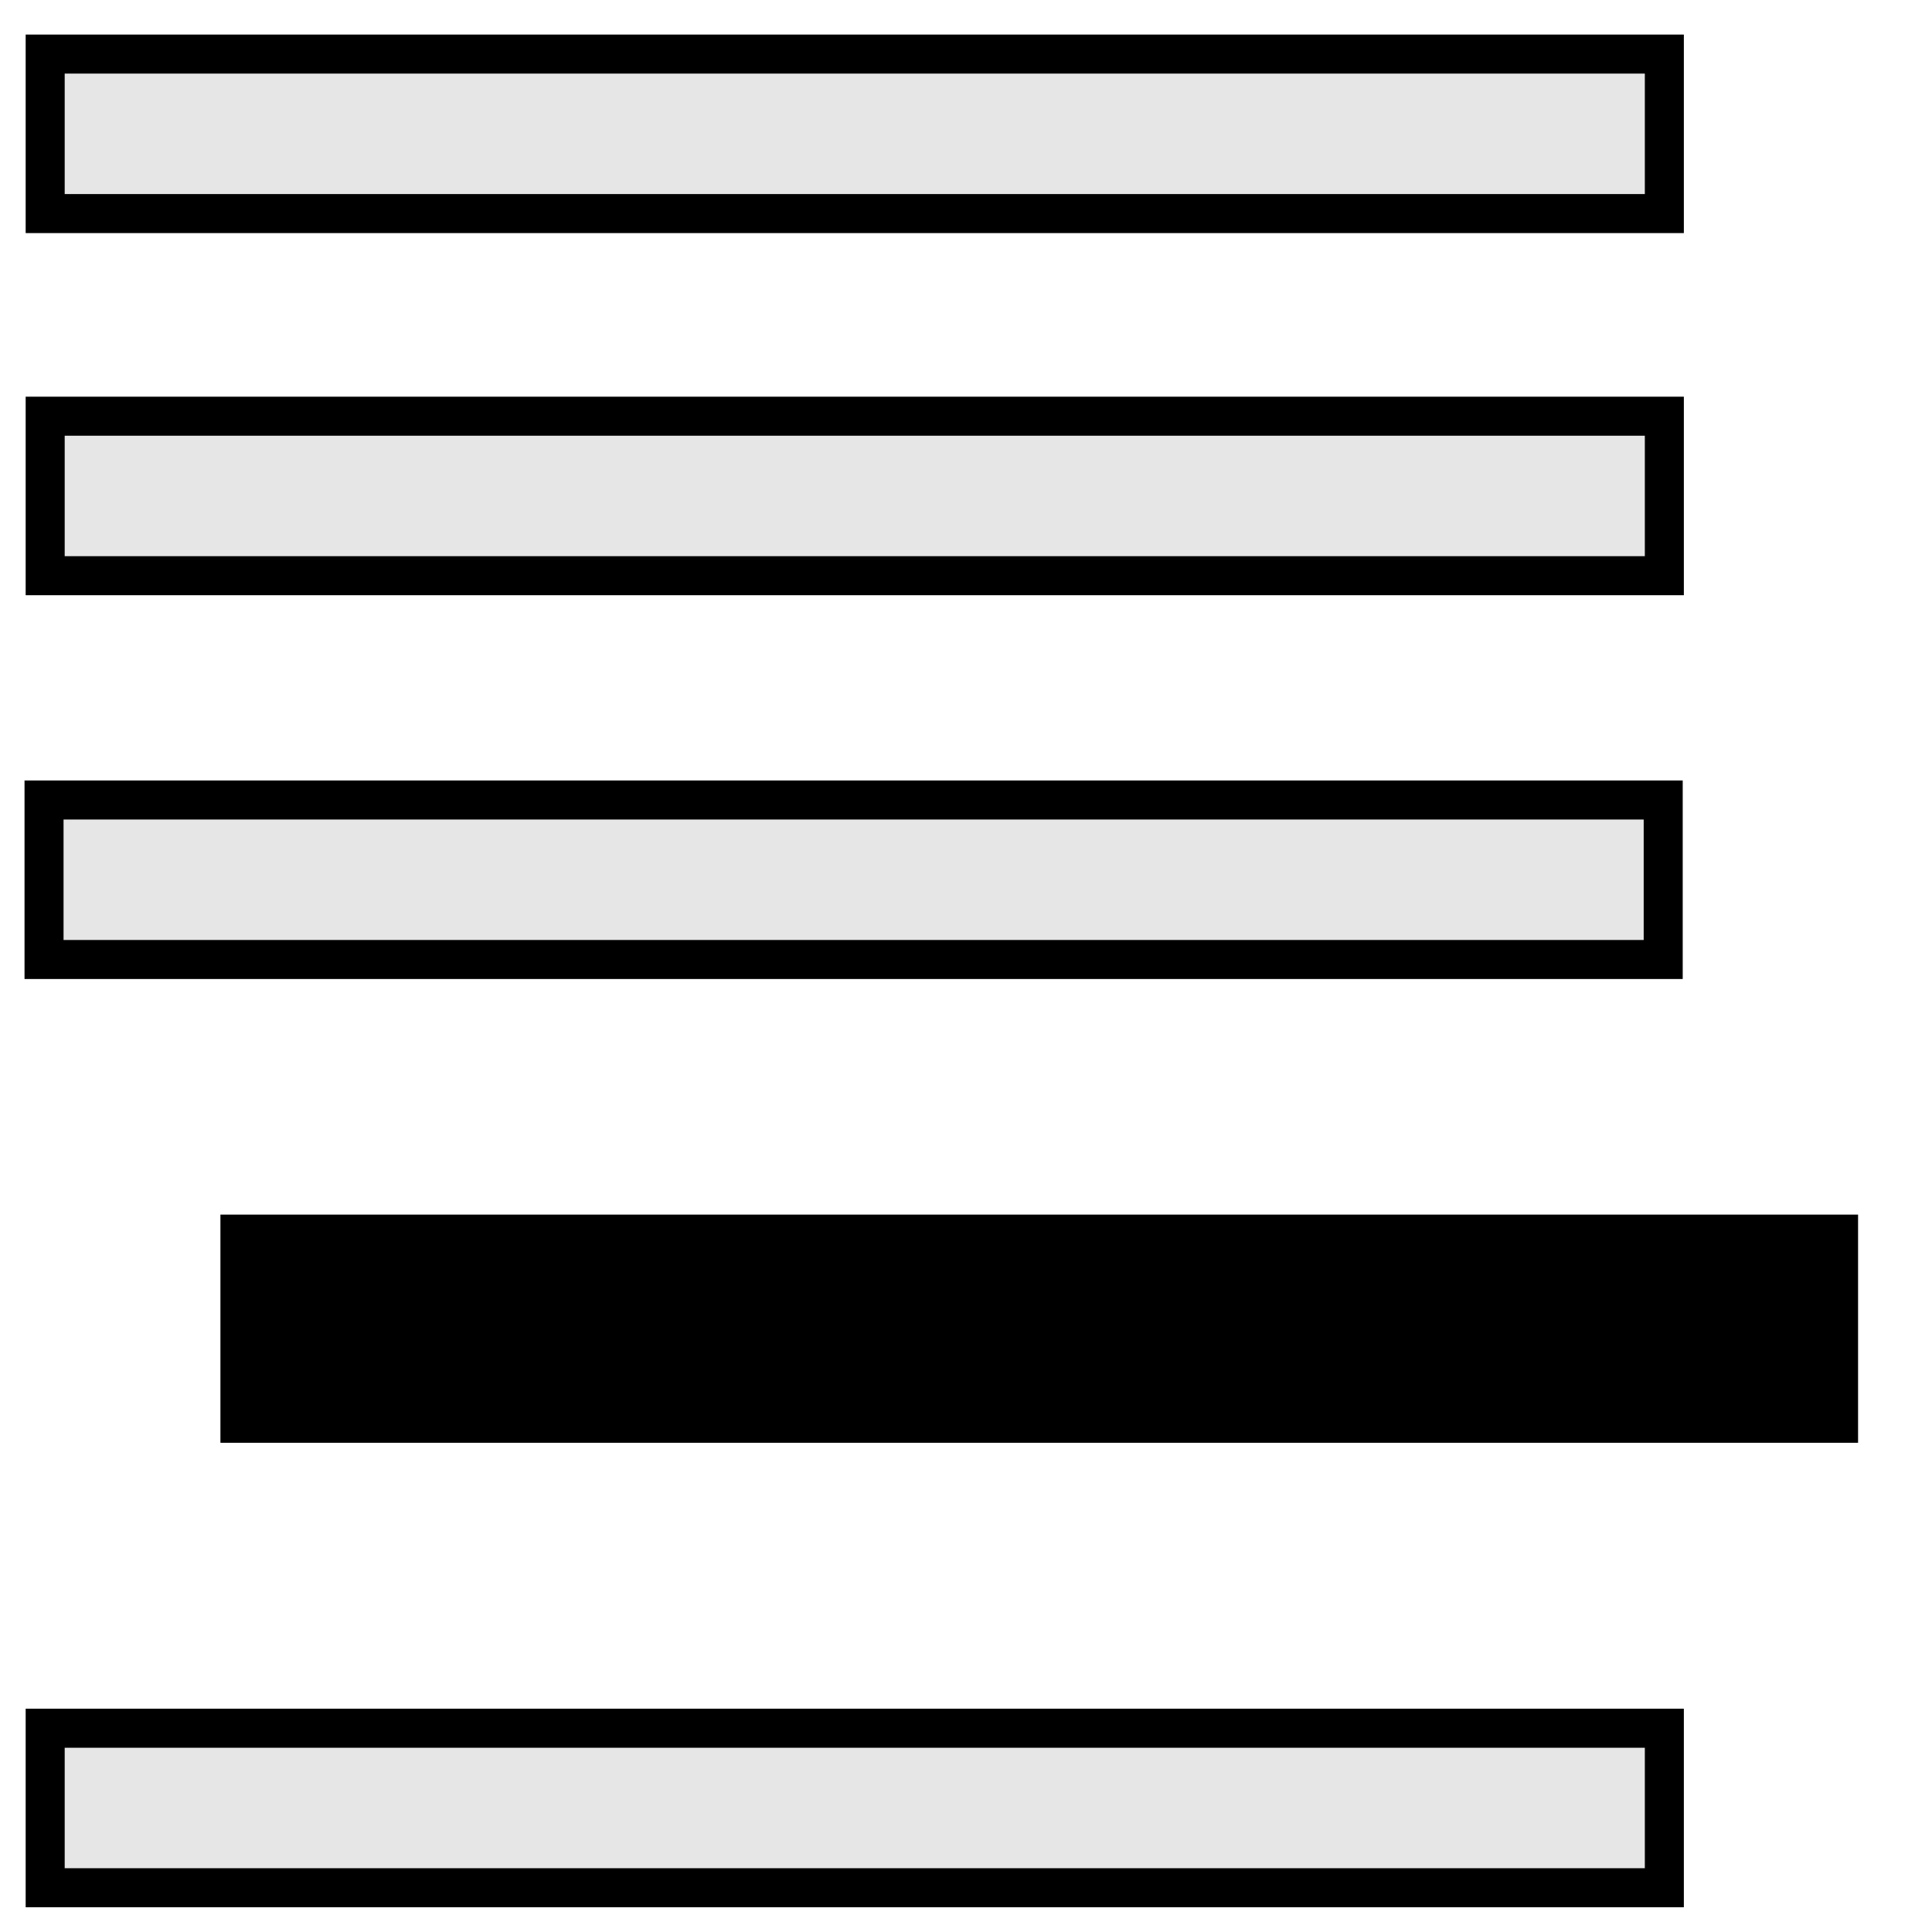
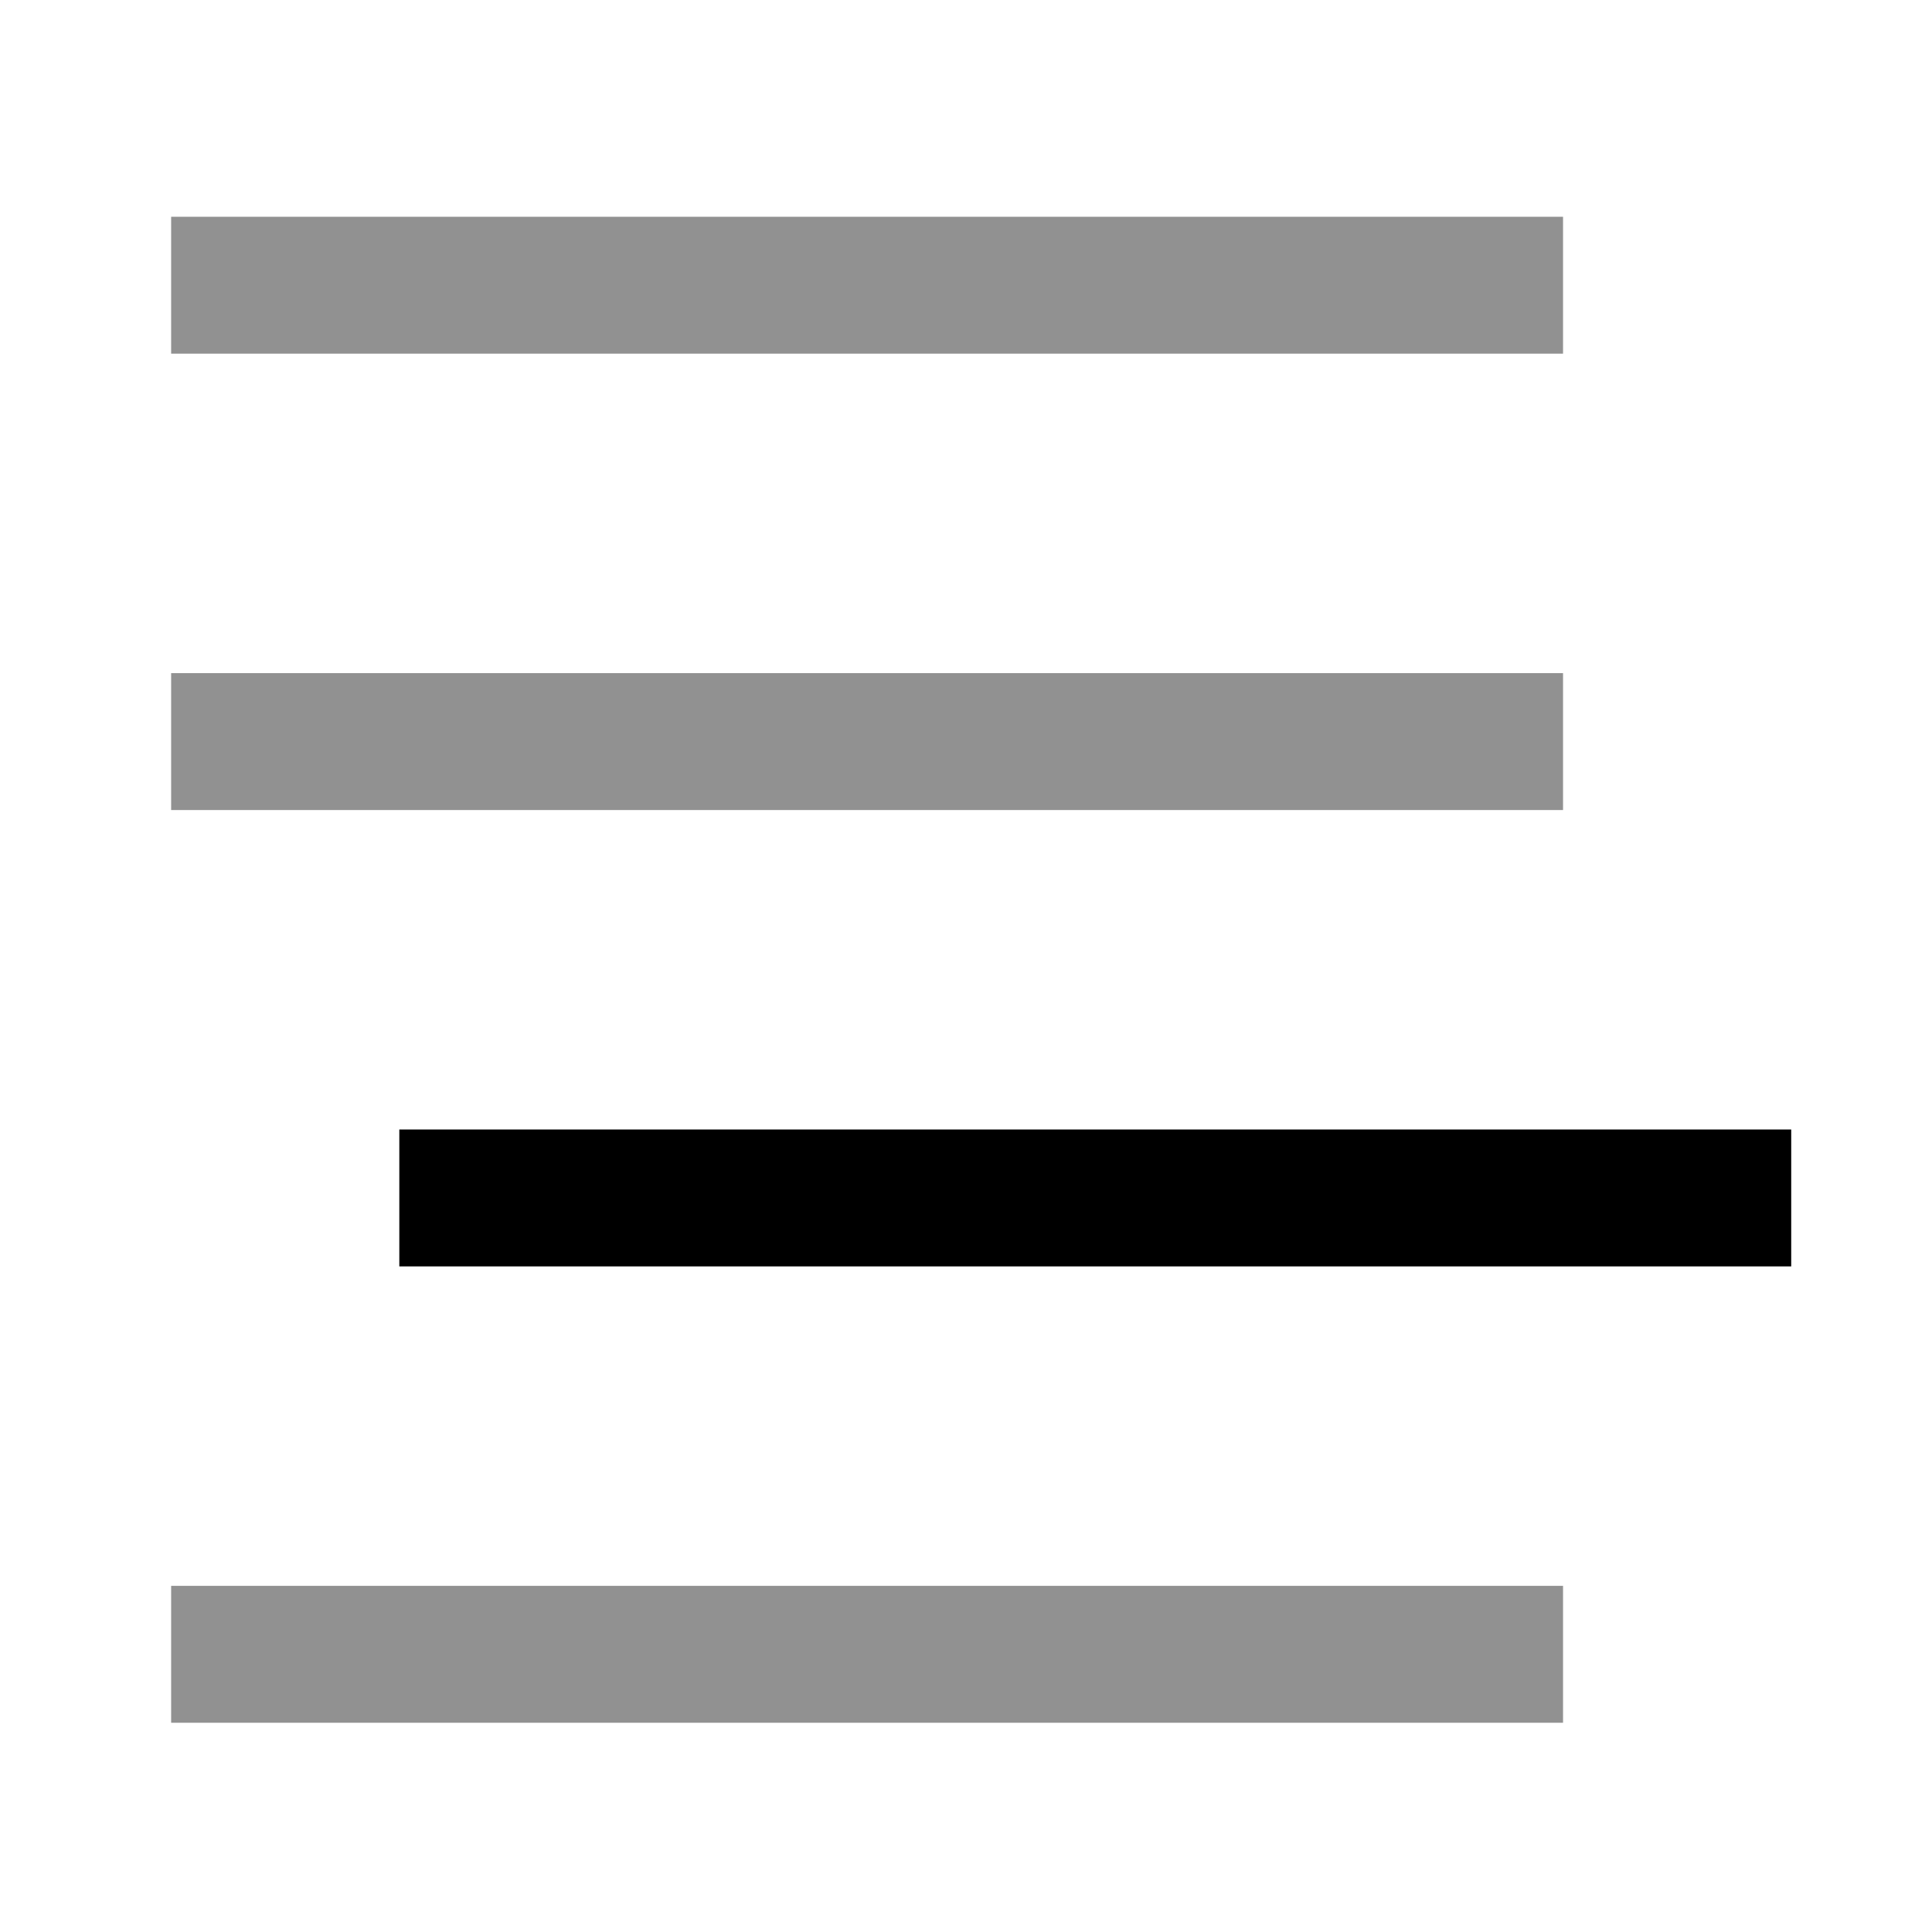
<svg xmlns="http://www.w3.org/2000/svg" width="32" height="32" viewBox="0 0 8.467 8.467" version="1.1" id="svg8">
  <defs id="defs2" />
-   <g id="layer1">
-     <rect style="fill:#e6e6e6;fill-opacity:1;stroke:#000000;stroke-width:0.171;stroke-linecap:square;stroke-miterlimit:4;stroke-dasharray:none;paint-order:fill markers stroke" id="rect851" width="7.096" height="0.699" x="0.198" y="0.237" />
-     <rect style="fill:#e6e6e6;fill-opacity:1;stroke:#000000;stroke-width:0.171;stroke-linecap:square;stroke-miterlimit:4;stroke-dasharray:none;paint-order:fill markers stroke" id="rect1517" width="7.096" height="0.699" x="0.198" y="1.824" />
-     <path style="fill:none;stroke:#000001;stroke-width:1;stroke-linecap:butt;stroke-linejoin:miter;stroke-miterlimit:4;stroke-dasharray:none;stroke-opacity:1" d="M 0.966,5.823 H 8.143" id="path10606" />
-     <rect style="fill:#e6e6e6;fill-opacity:1;stroke:#000000;stroke-width:0.171;stroke-linecap:square;stroke-miterlimit:4;stroke-dasharray:none;paint-order:fill markers stroke" id="rect1878" width="7.096" height="0.699" x="0.198" y="7.574" />
-     <rect style="fill:#e6e6e6;fill-opacity:1;stroke:#000000;stroke-width:0.171;stroke-linecap:square;stroke-miterlimit:4;stroke-dasharray:none;paint-order:fill markers stroke" id="rect1874-0" width="7.096" height="0.699" x="0.193" y="3.506" />
+   <g id="layer2">
+     <rect style="fill:#919191;fill-opacity:1;stroke:#919191;stroke-width:0.1;stroke-linecap:butt;stroke-miterlimit:4;stroke-dasharray:none;stroke-opacity:1;paint-order:fill markers stroke" id="rect5279" width="6" height="0.5" x=".8" y="1" />
+     <rect style="fill:#919191;fill-opacity:1;stroke:#919191;stroke-width:0.1;stroke-linecap:butt;stroke-miterlimit:4;stroke-dasharray:none;stroke-opacity:1;paint-order:fill markers stroke" id="rect5281" width="6" height="0.5" x=".8" y="3" />
+     <rect style="fill:#000000;fill-opacity:1;stroke:#000000;stroke-width:0.1;stroke-linecap:butt;stroke-miterlimit:4;stroke-dasharray:none;stroke-opacity:1;paint-order:fill markers stroke" id="rect5283" width="6" height="0.5" x="1.8" y="5" />
+     <rect style="fill:#919191;fill-opacity:1;stroke:#919191;stroke-width:0.1;stroke-linecap:butt;stroke-miterlimit:4;stroke-dasharray:none;stroke-opacity:1;paint-order:fill markers stroke" id="rect5285" width="6" height="0.5" x="0.8" y="7" />
  </g>
</svg>
